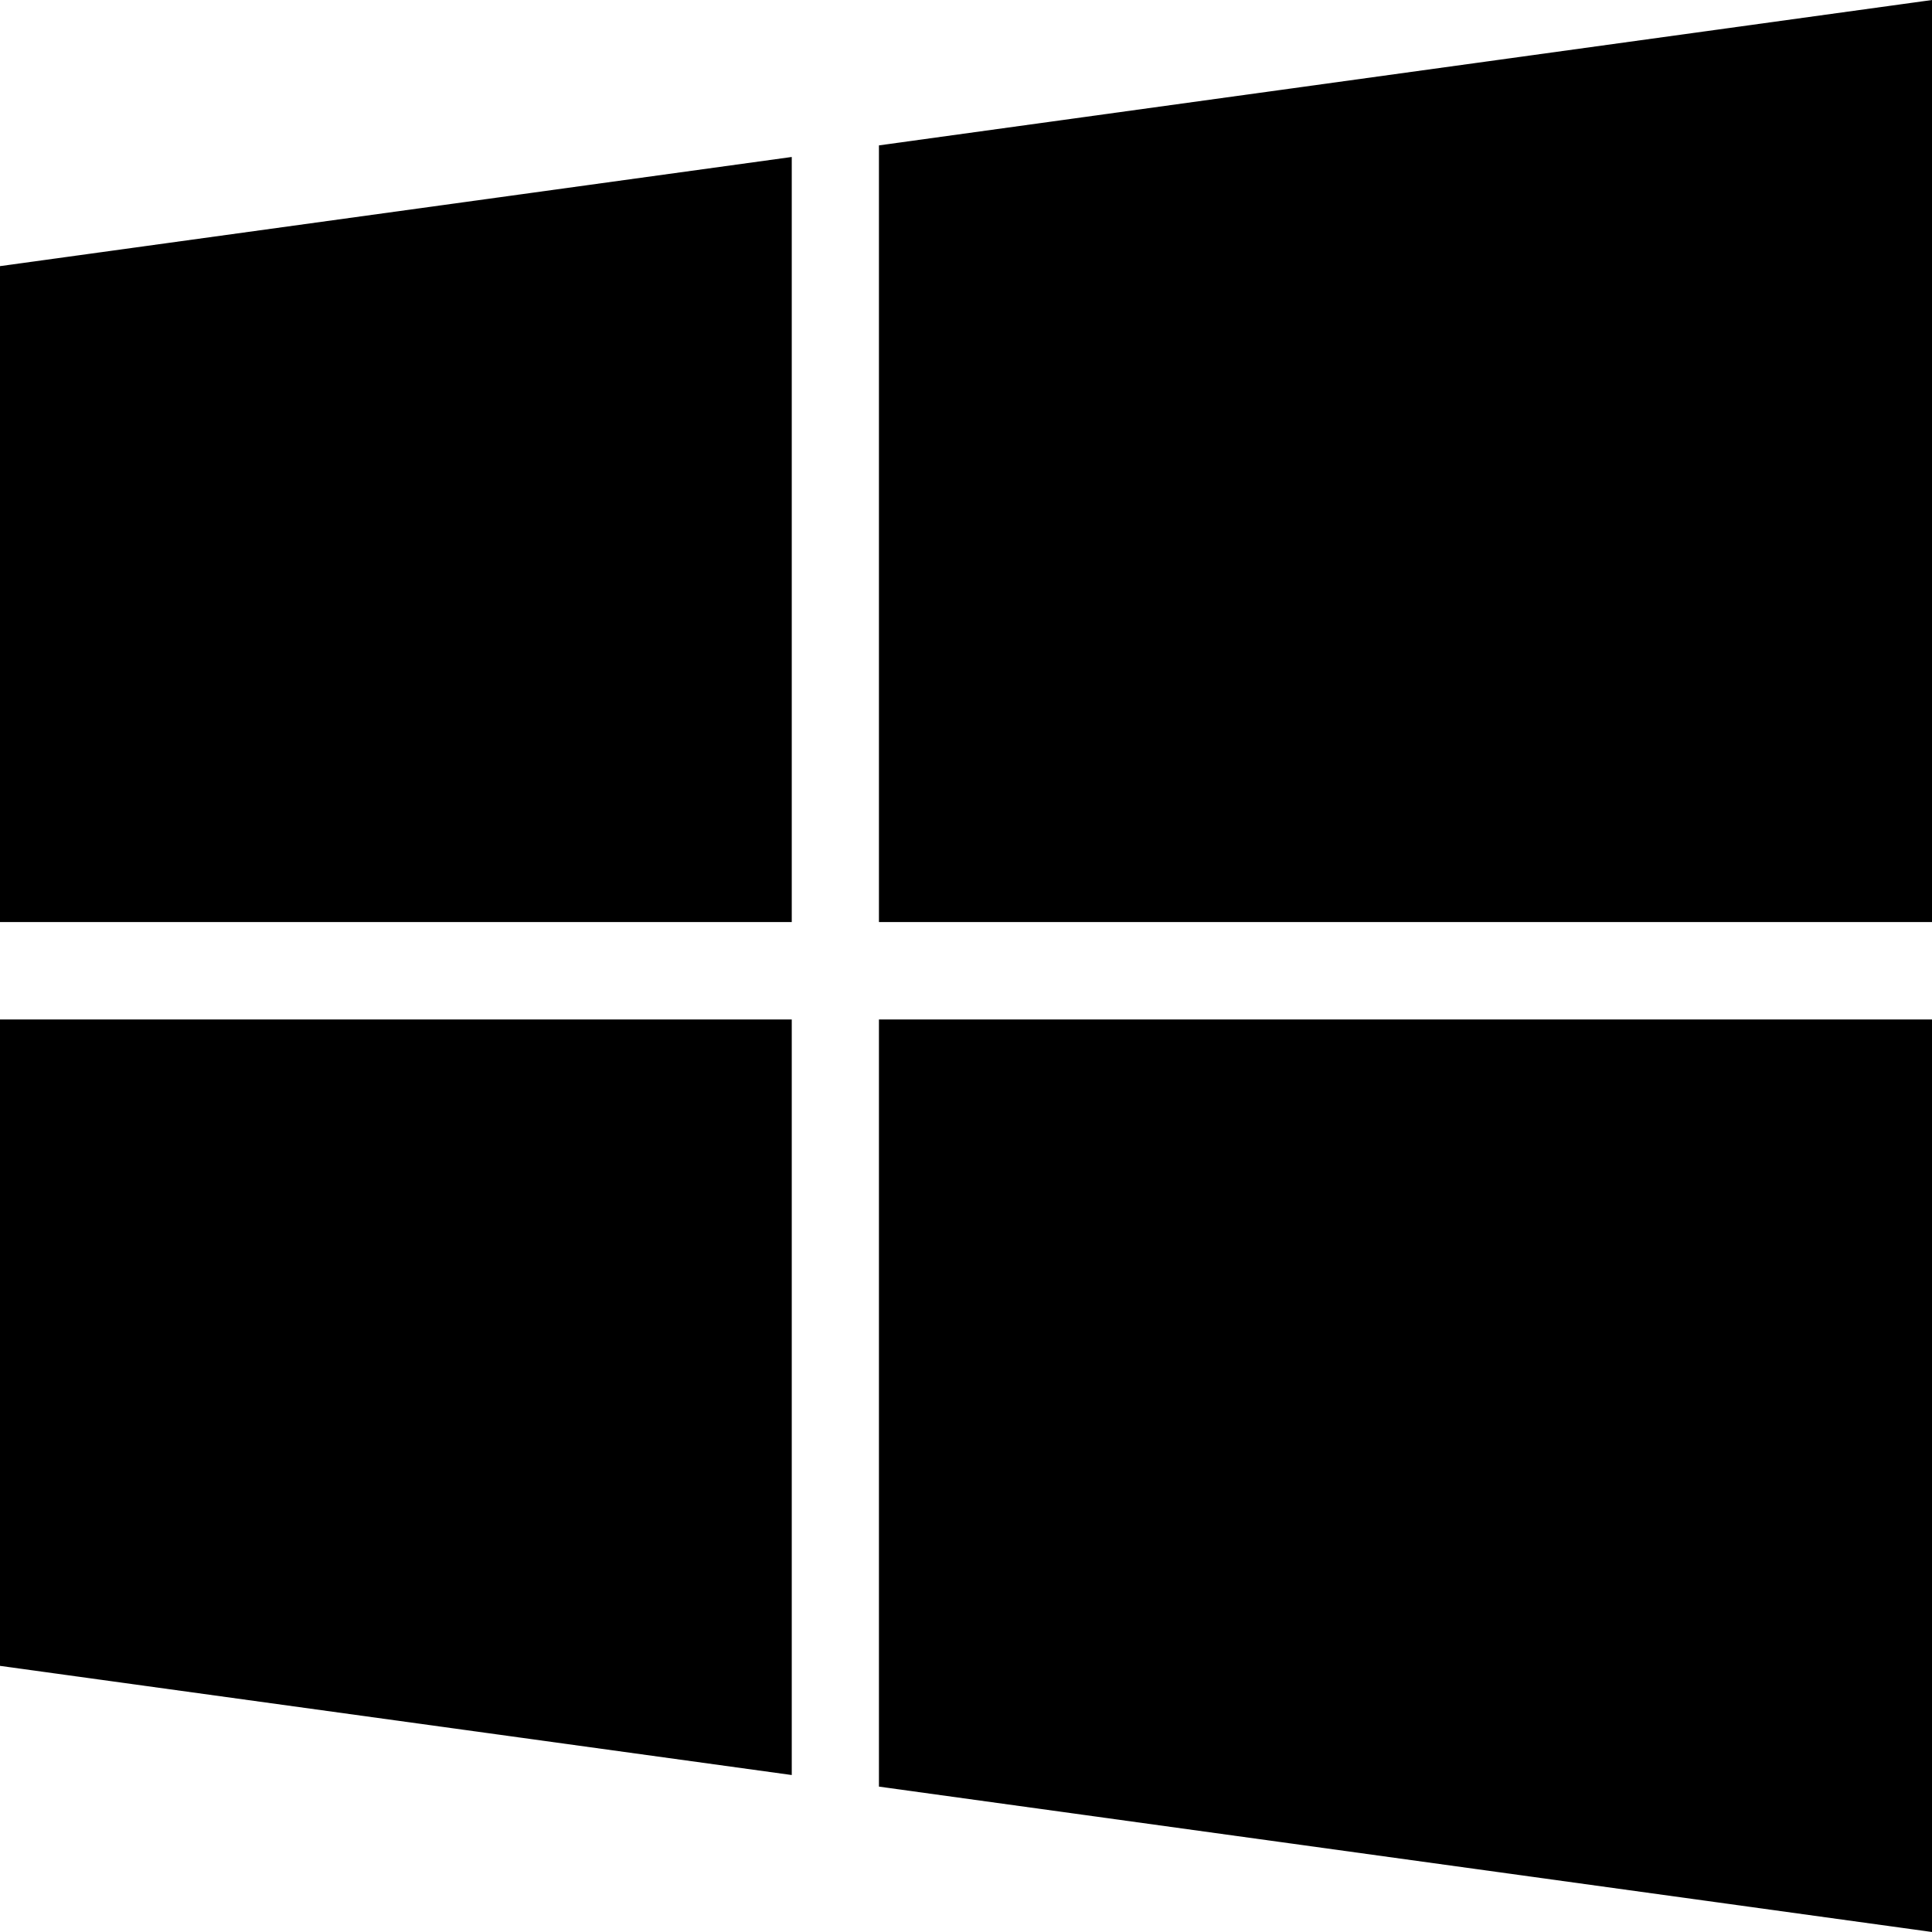
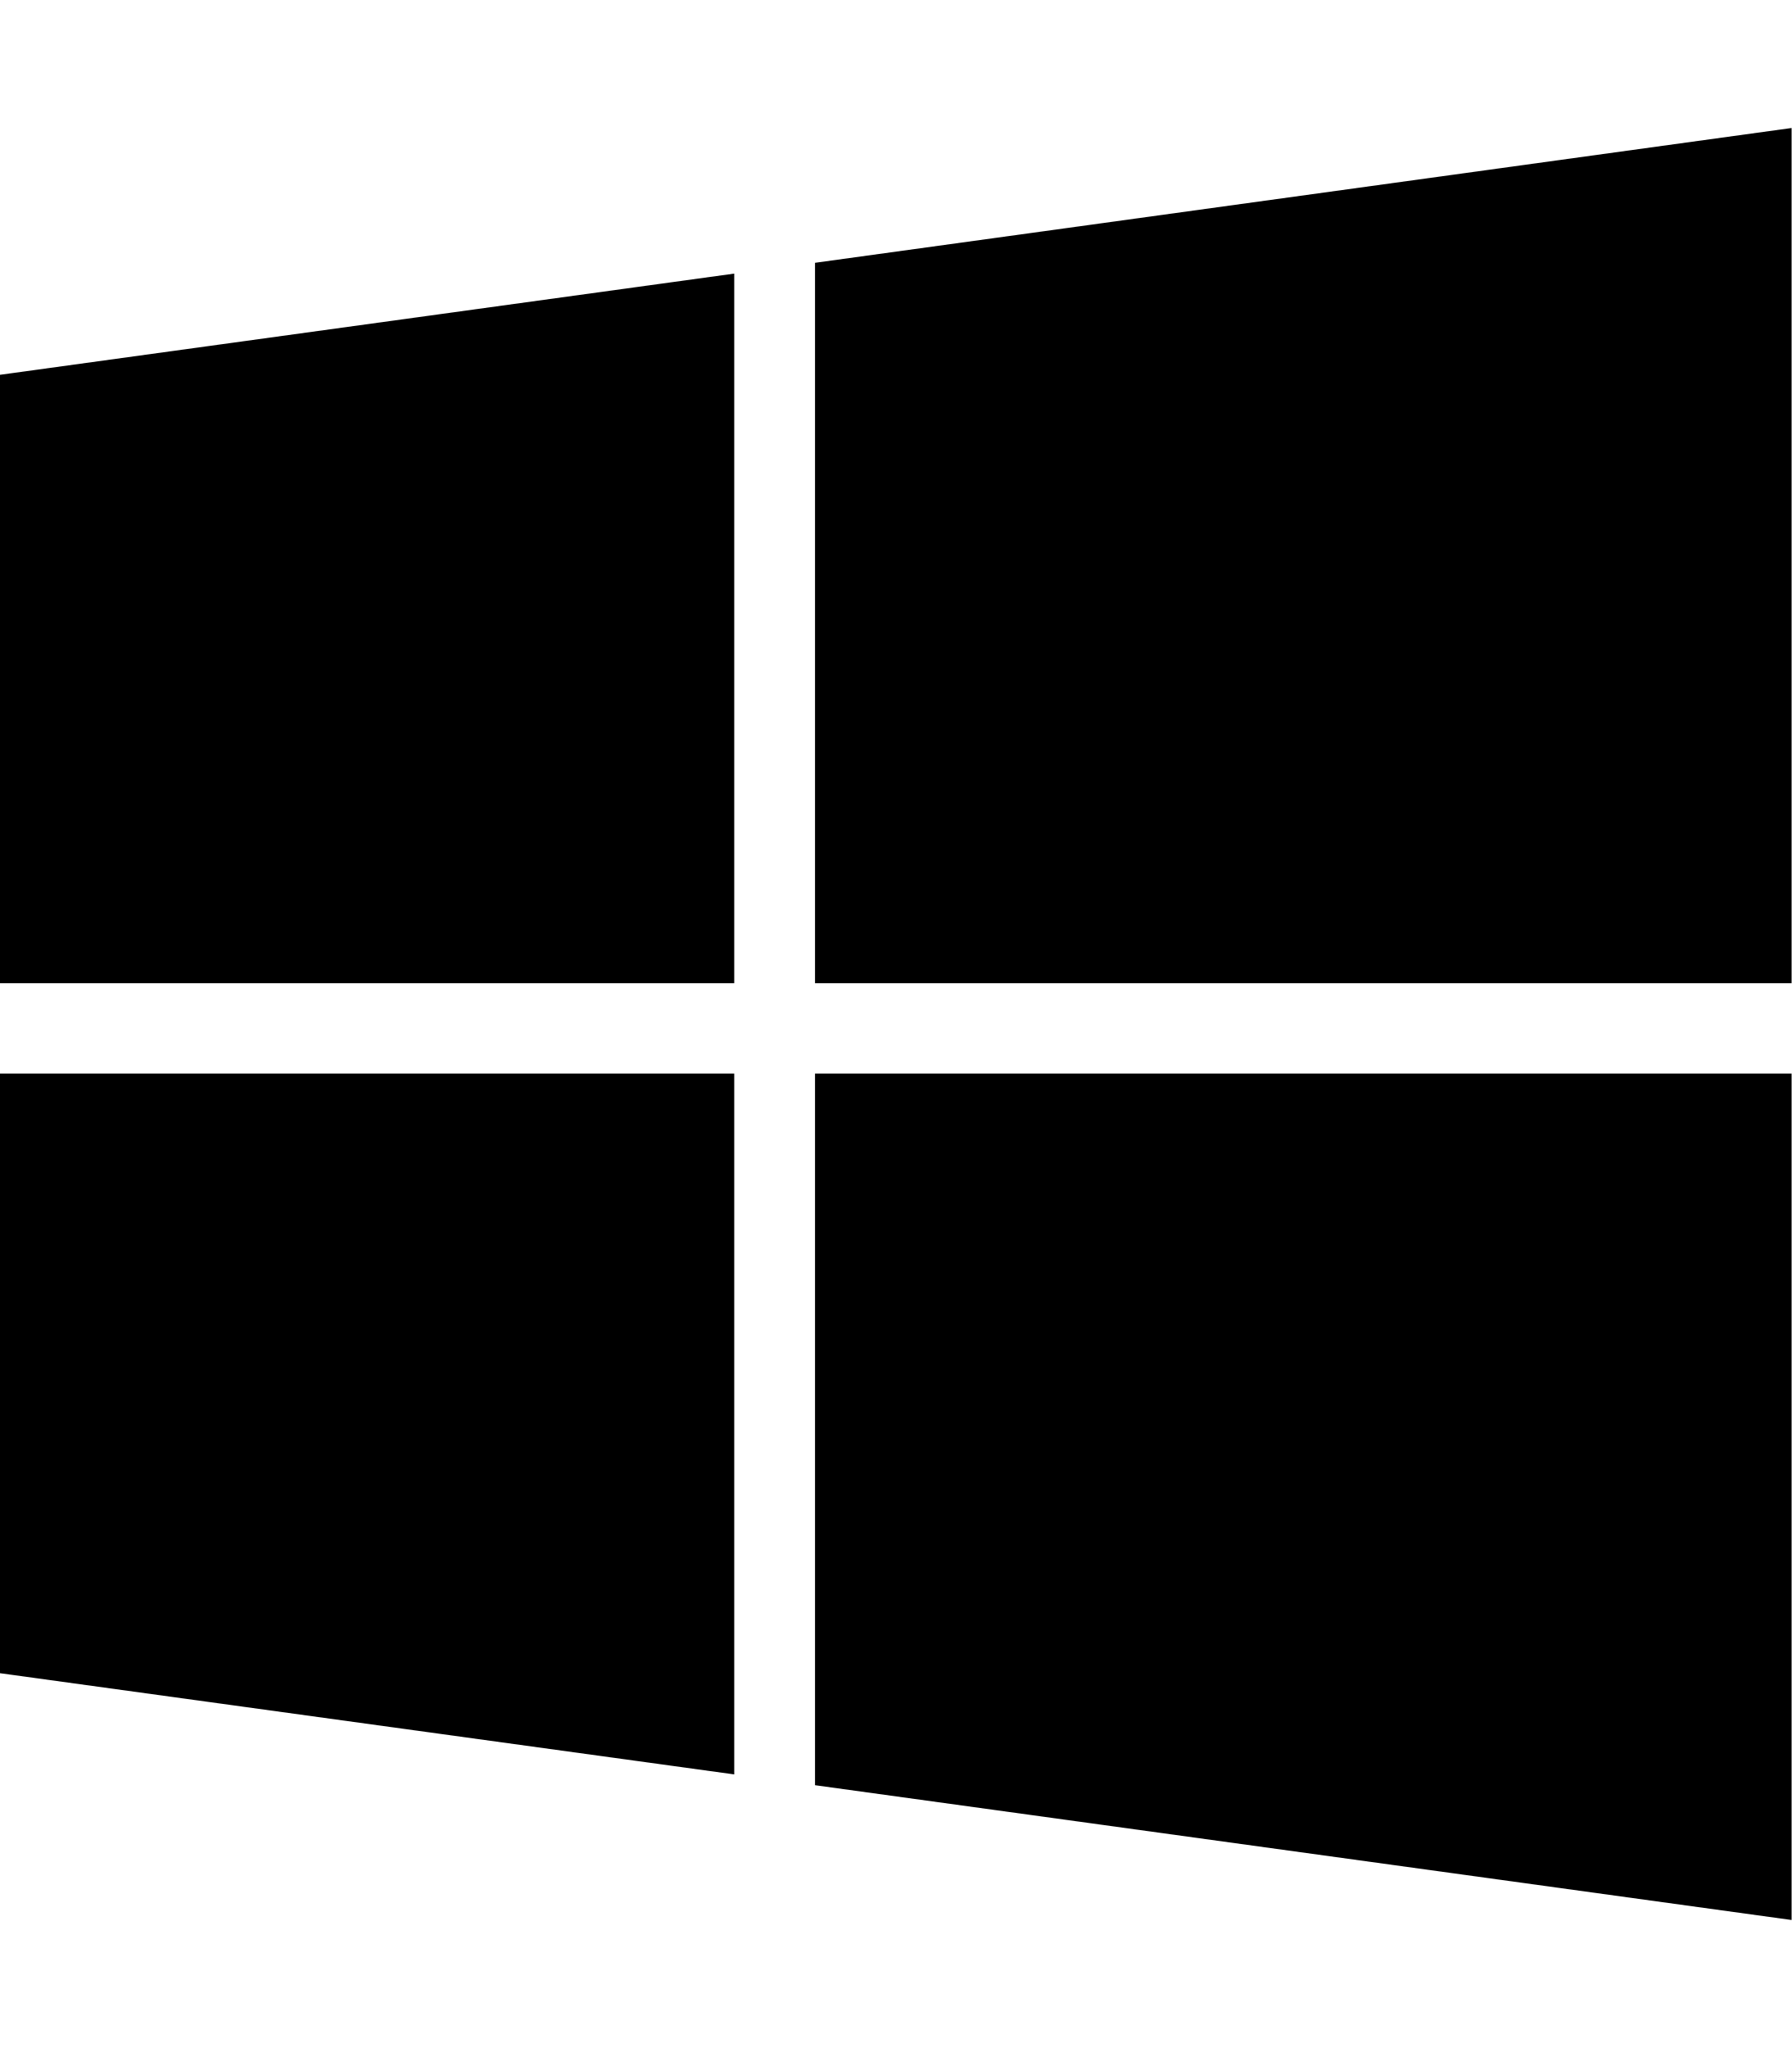
- <svg xmlns="http://www.w3.org/2000/svg" viewBox="0 0 16 16">
-   <path d="M0 2.204L6.557 1.3V7.636H0V2.204ZM0 13.796L6.557 14.7V8.443H0V13.796ZM7.279 14.796L16 16V8.443H7.279V14.796ZM7.279 1.204V7.636H16V0L7.279 1.204Z" />
+ <svg xmlns="http://www.w3.org/2000/svg" viewBox="0 0 448 512">
+   <path d="M0 93.7l183.6-25.3v177.4H0V93.7zm0 324.6l183.6 25.3V268.4H0v149.9zm203.8 28L448 480V268.4H203.8v177.9zm0-380.6v180.1H448V32L203.8 65.7z" />
</svg>
